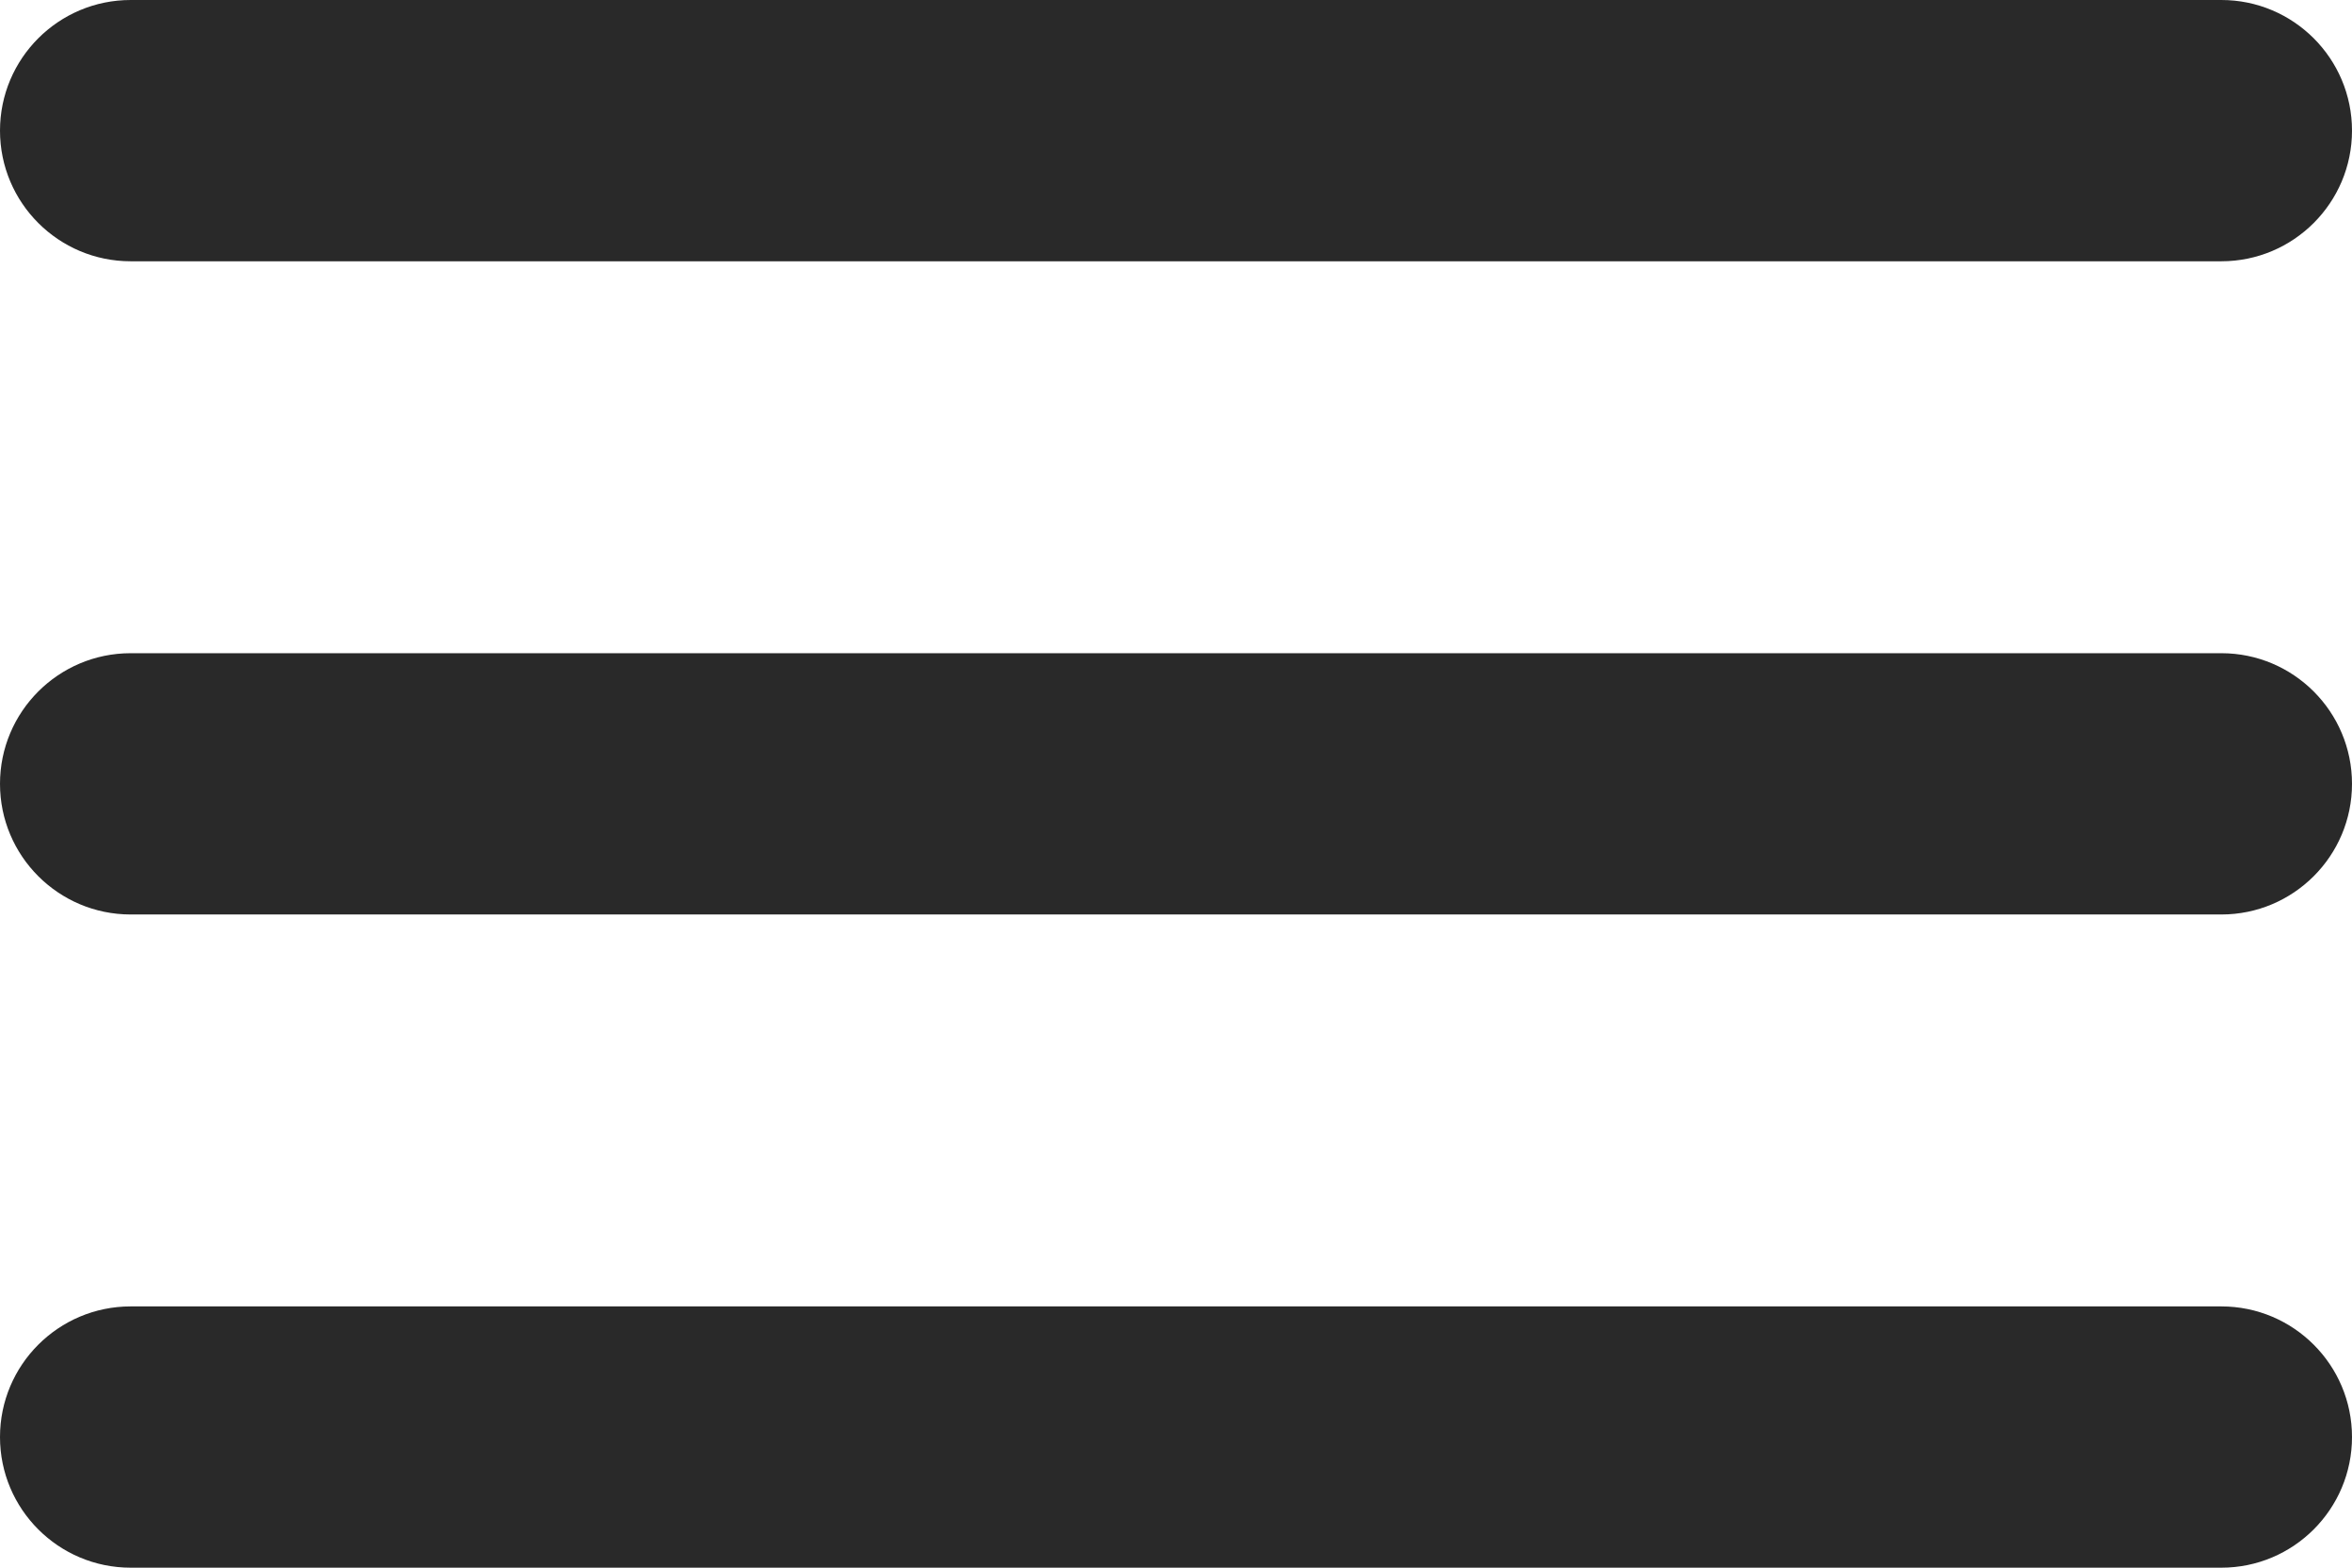
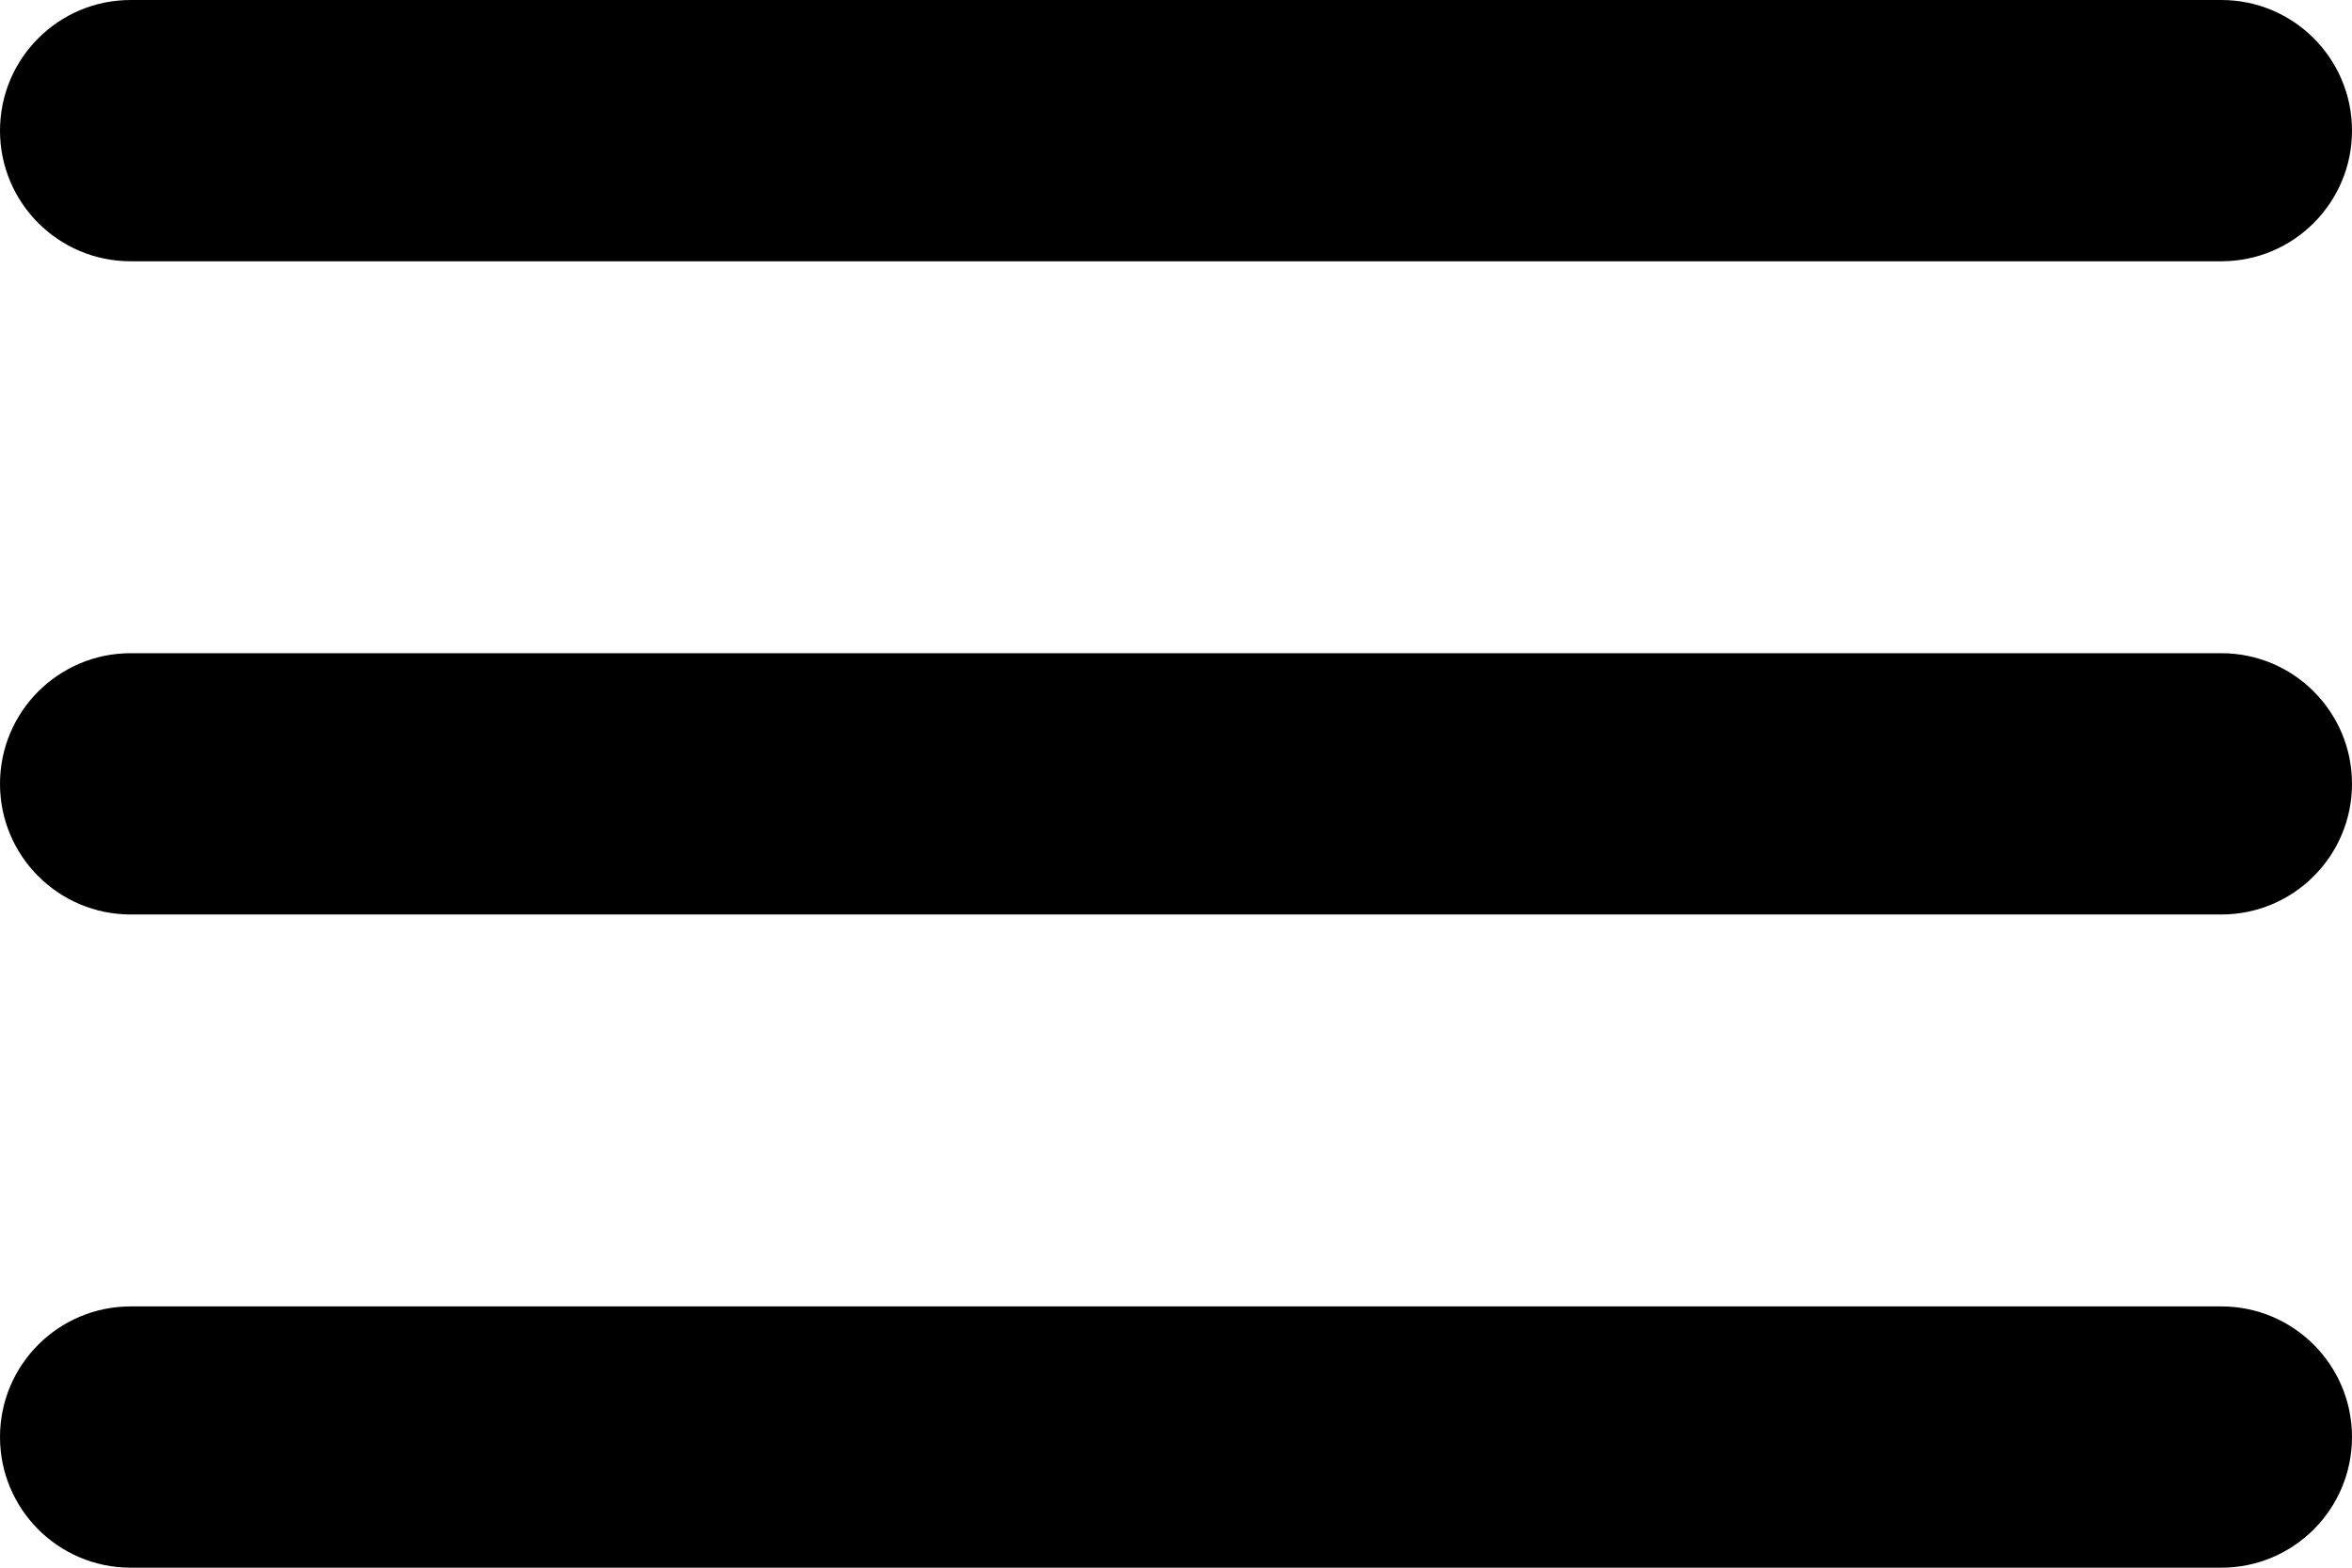
- <svg xmlns="http://www.w3.org/2000/svg" width="18" height="12" viewBox="0 0 18 12" fill="none">
-   <path d="M0 11C0 11.552 0.448 12 1 12H17C17.552 12 18 11.552 18 11C18 10.448 17.552 10 17 10H1C0.448 10 0 10.448 0 11ZM0 6C0 6.552 0.448 7 1 7H17C17.552 7 18 6.552 18 6C18 5.448 17.552 5 17 5H1C0.448 5 0 5.448 0 6ZM1 0C0.448 0 0 0.448 0 1C0 1.552 0.448 2 1 2H17C17.552 2 18 1.552 18 1C18 0.448 17.552 0 17 0H1Z" fill="#292929" />
+ <svg xmlns="http://www.w3.org/2000/svg" width="18" height="12" fill="none" viewBox="0 0 18 12">
+   <path fill="currentColor" d="M0 11a1 1 0 0 0 1 1h16a1 1 0 1 0 0-2H1a1 1 0 0 0-1 1m0-5a1 1 0 0 0 1 1h16a1 1 0 1 0 0-2H1a1 1 0 0 0-1 1m1-6a1 1 0 0 0 0 2h16a1 1 0 1 0 0-2z" />
</svg>
